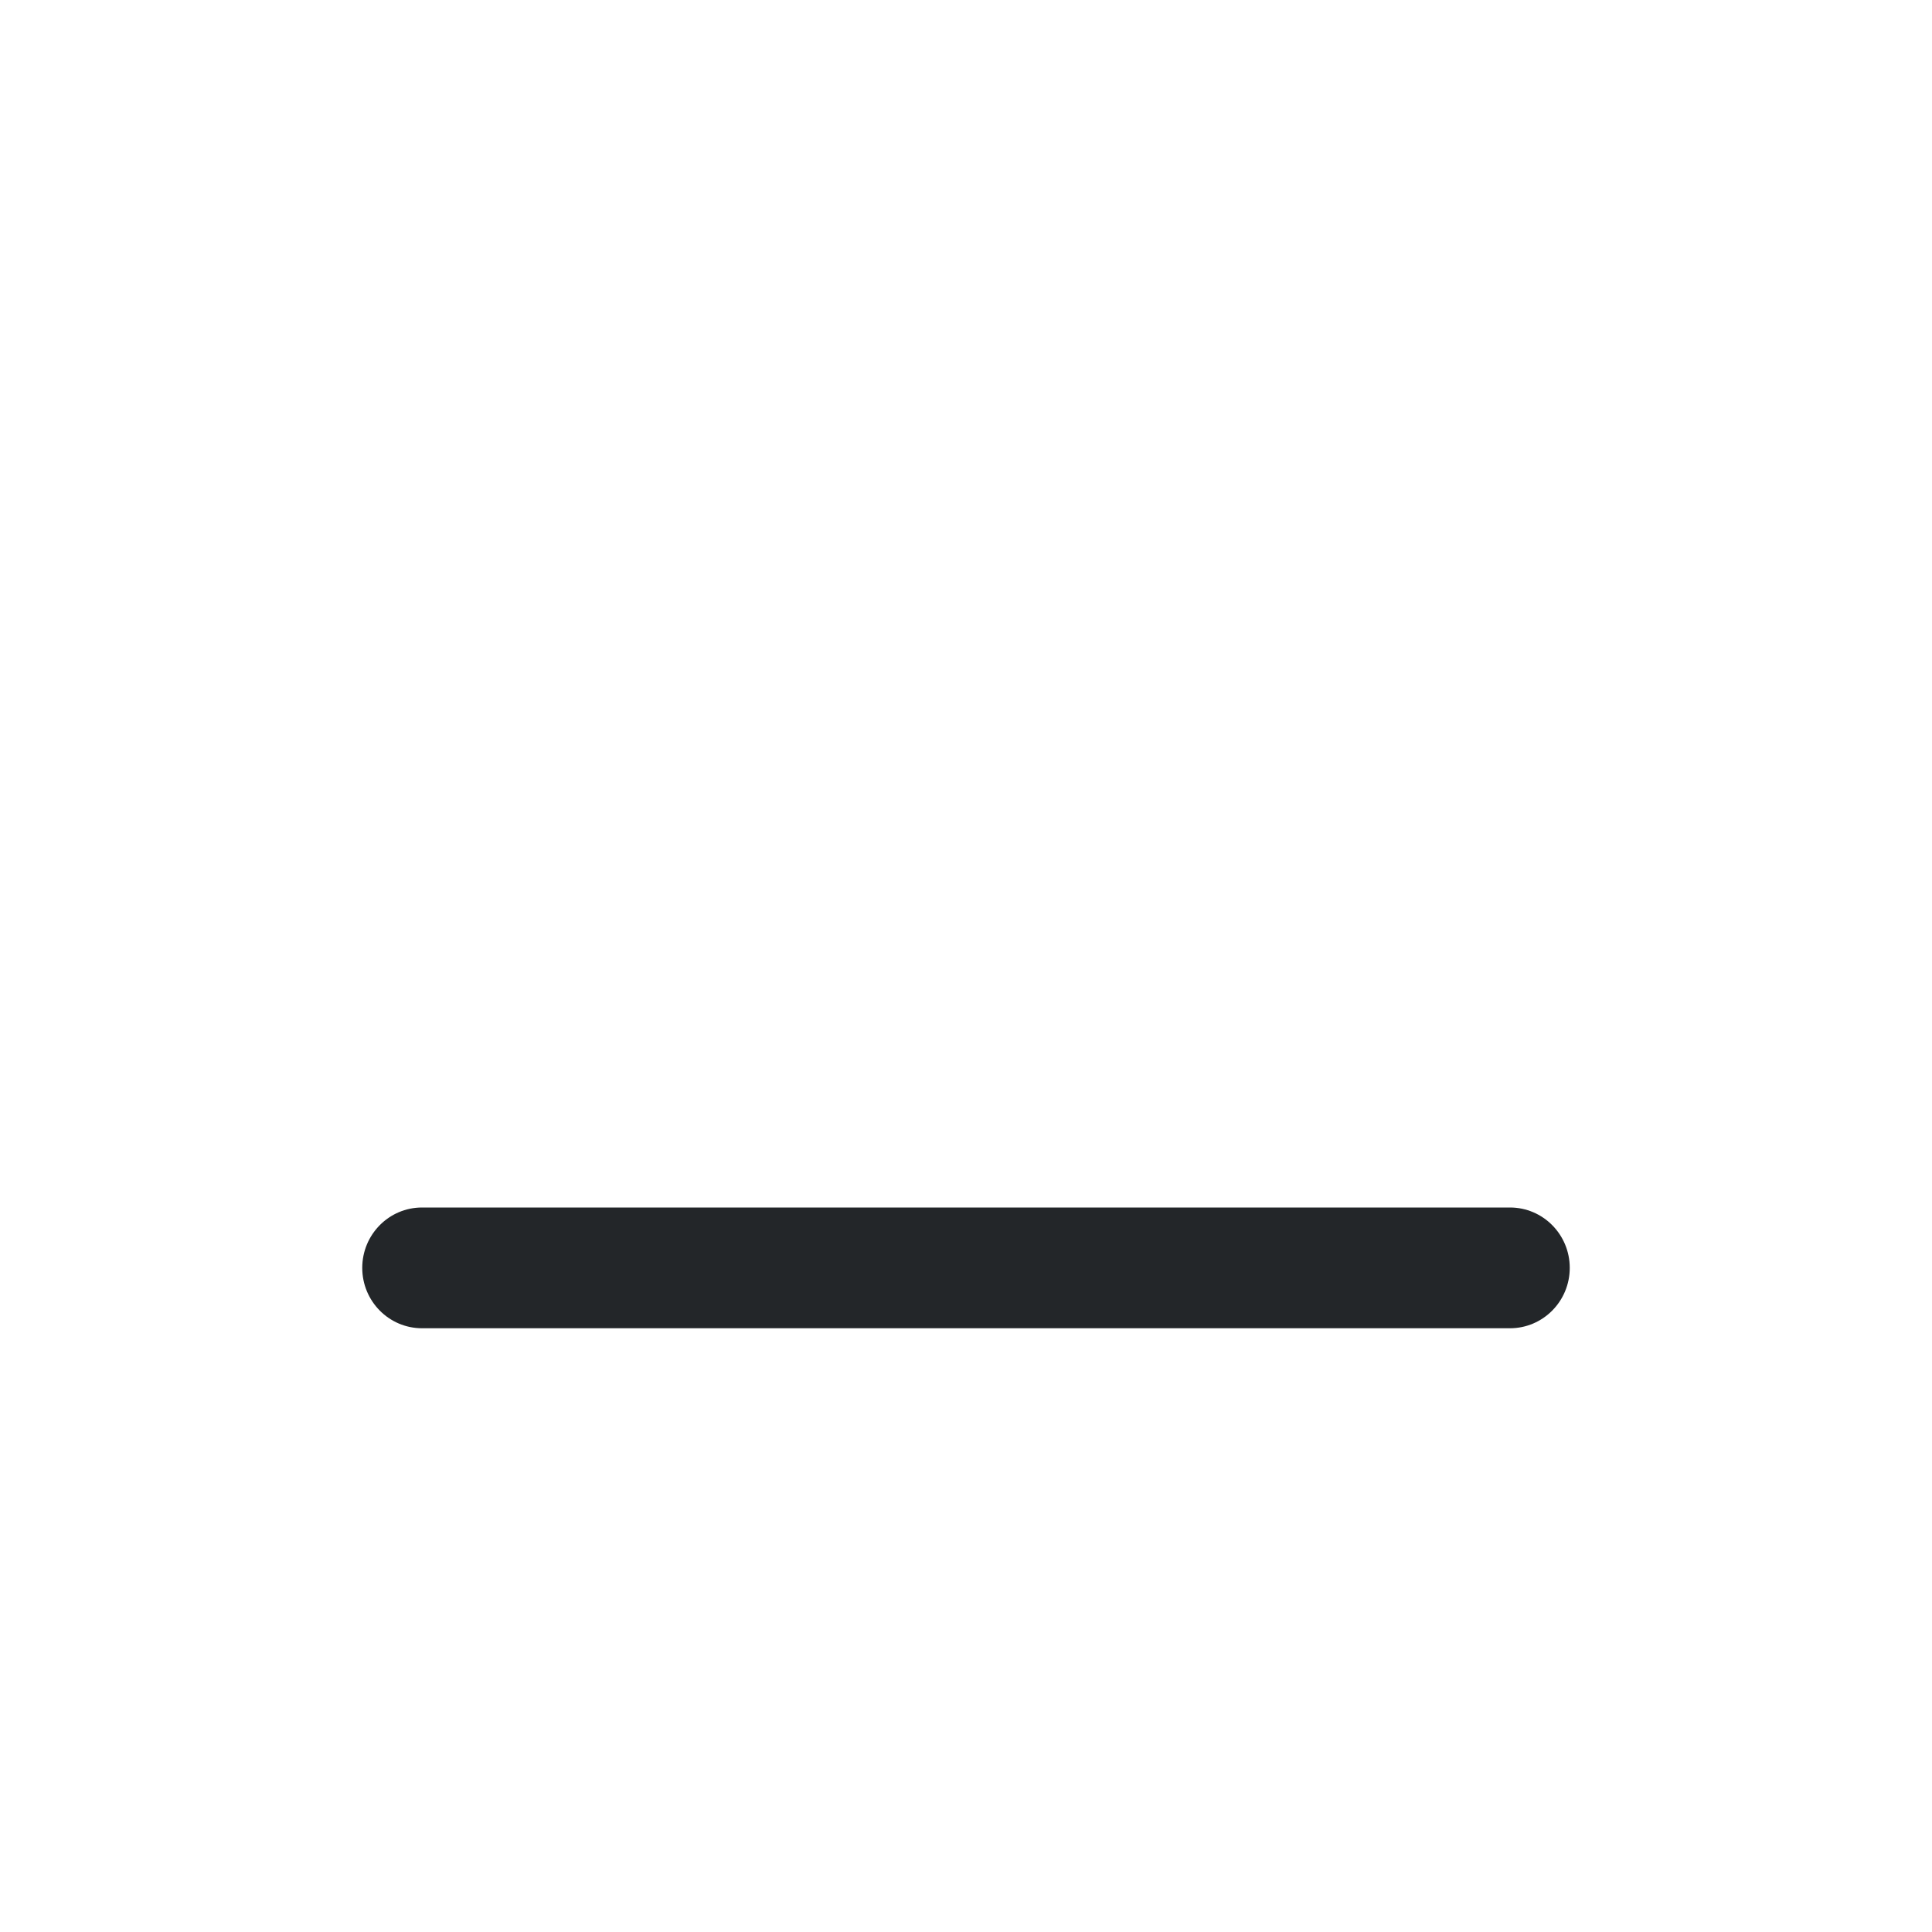
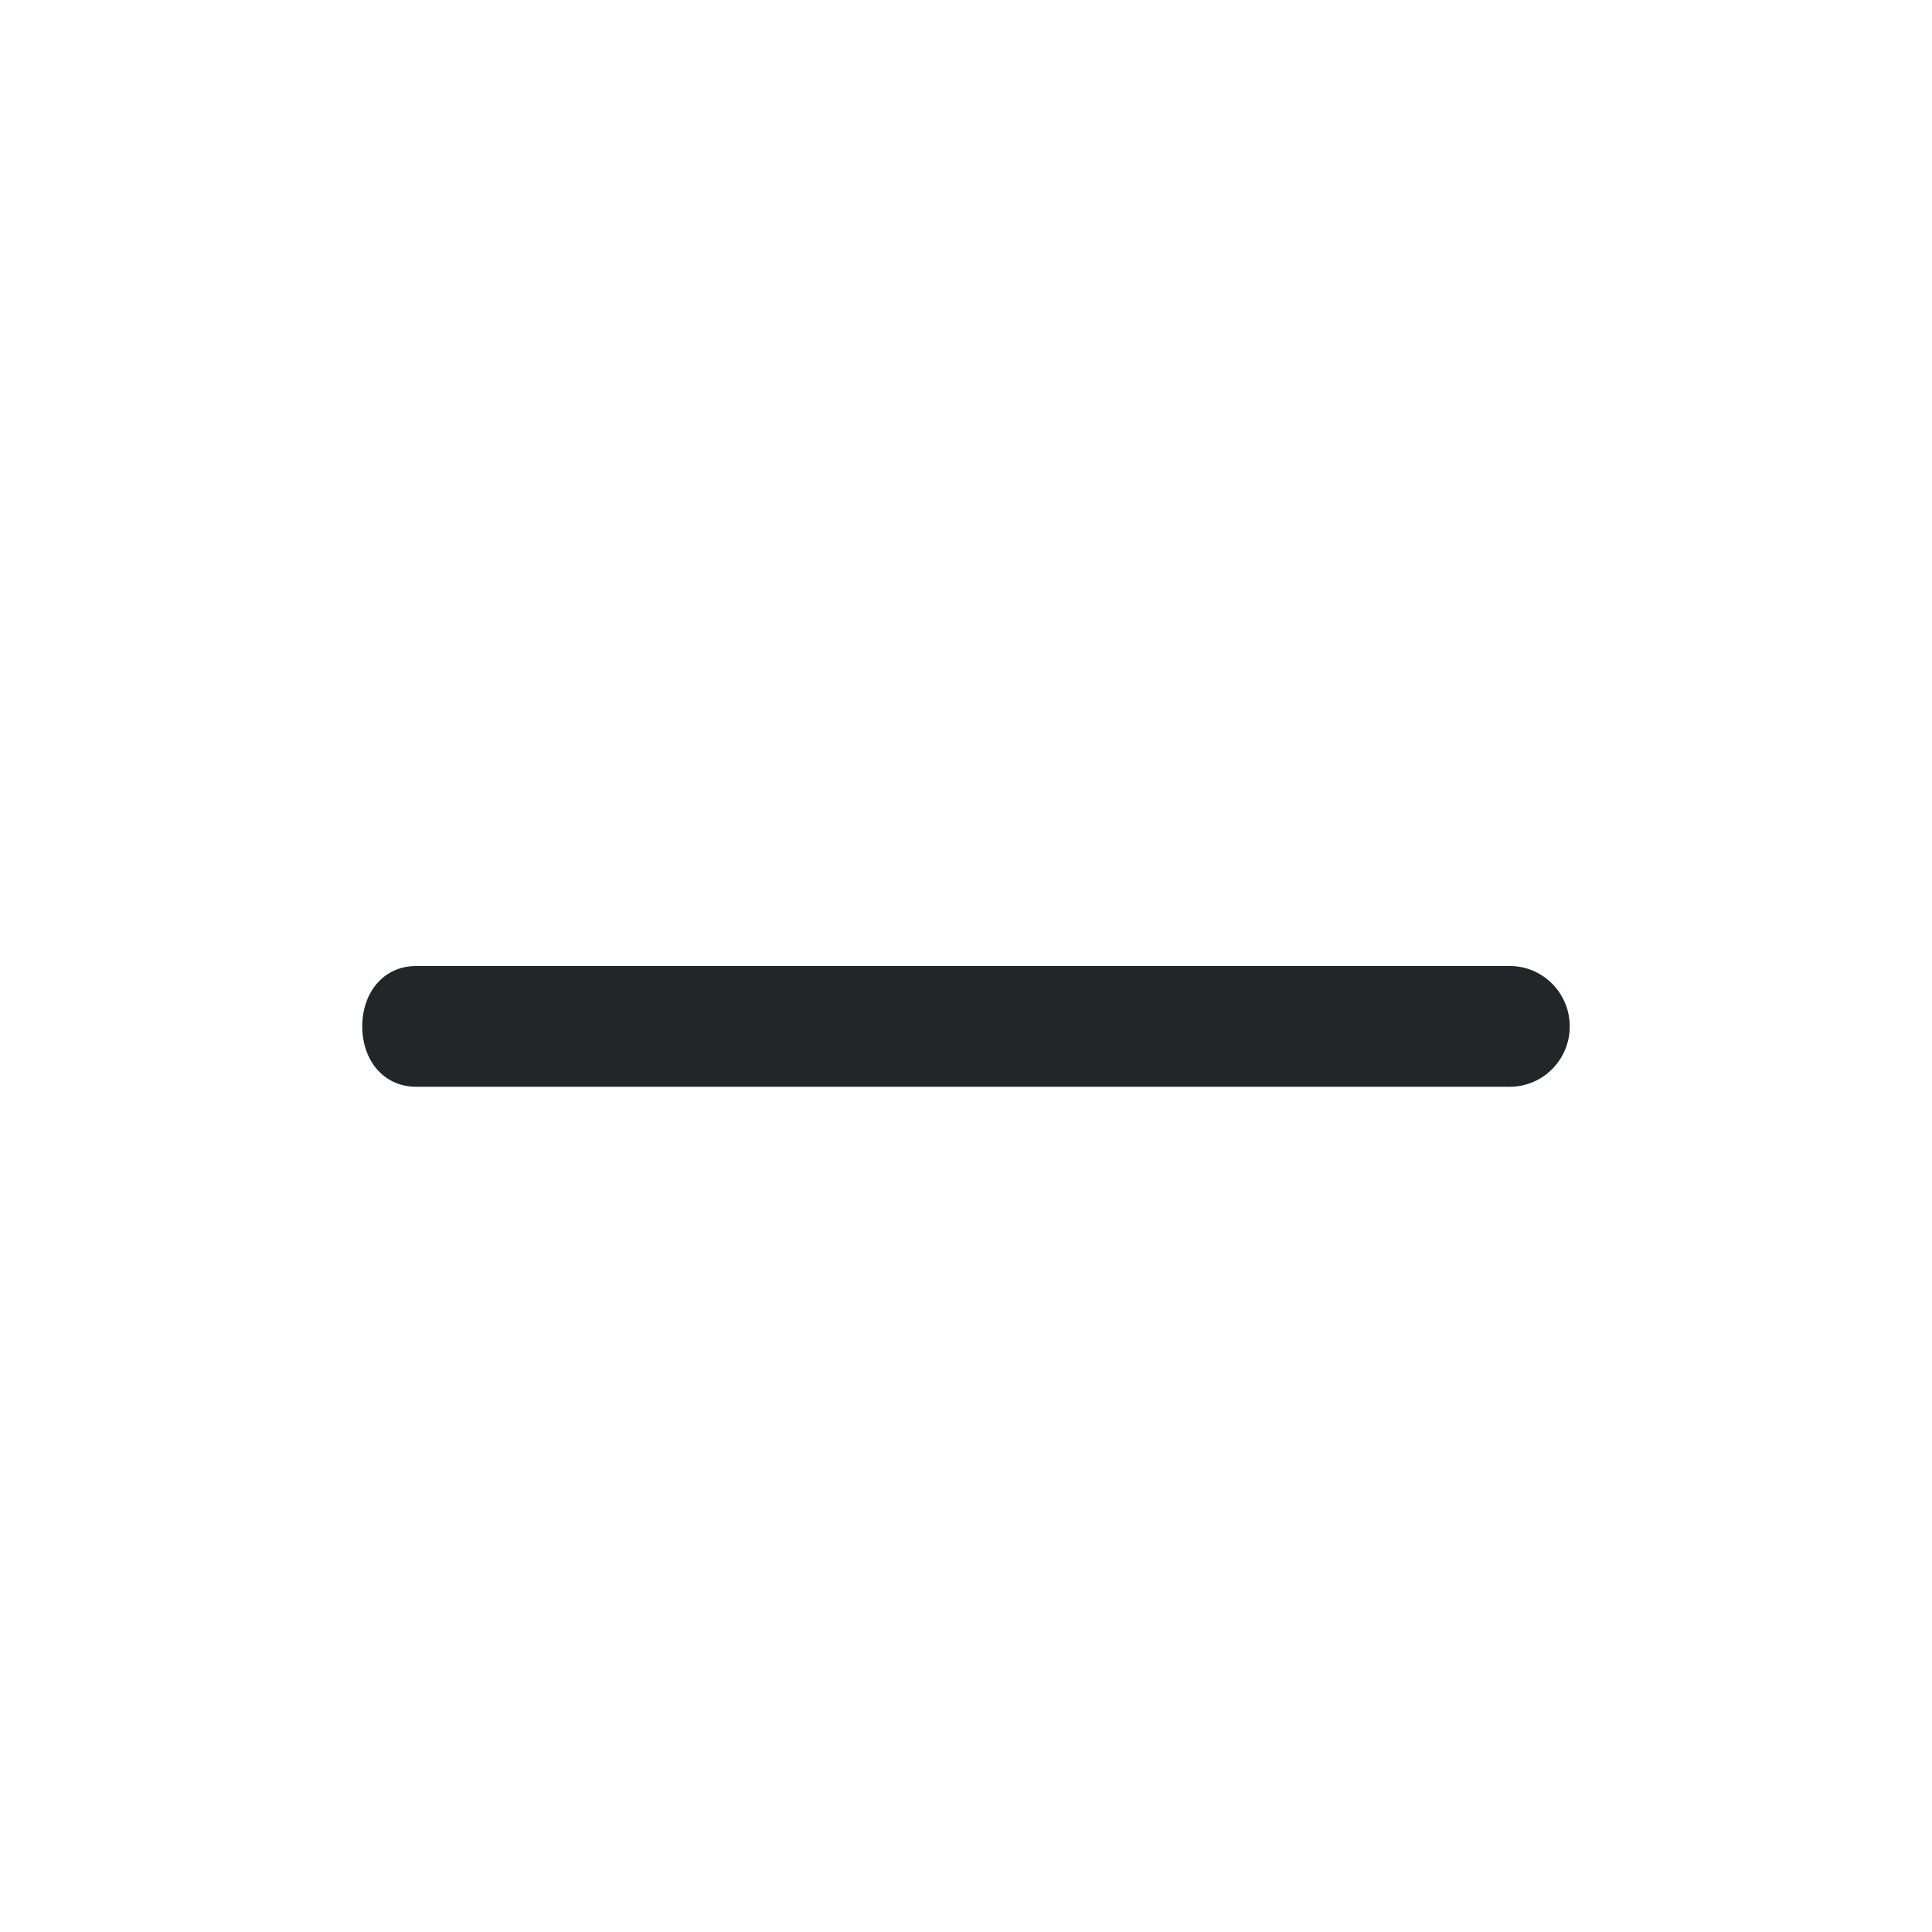
<svg xmlns="http://www.w3.org/2000/svg" version="1.1" viewBox="0 0 16 16">
  <style id="current-color-scheme" type="text/css">.ColorScheme-Text {
            color:#232629;
        }</style>
-   <path class="ColorScheme-Text" d="m3.495 10a0.495 0.5 0 0 0-0.495 0.5 0.495 0.5 0 0 0 0.495 0.5h9.01a0.495 0.5 0 0 0 0.495-0.5 0.495 0.5 0 0 0-0.495-0.5z" fill="currentColor" />
+   <path class="ColorScheme-Text" d="m3.447 8c-0.275 0-0.447 0.224-0.447 0.5s0.172 0.5 0.447 0.5h9.056c0.275 0 0.497-0.224 0.497-0.5s-0.223-0.5-0.497-0.5z" fill="currentColor" />
</svg>
